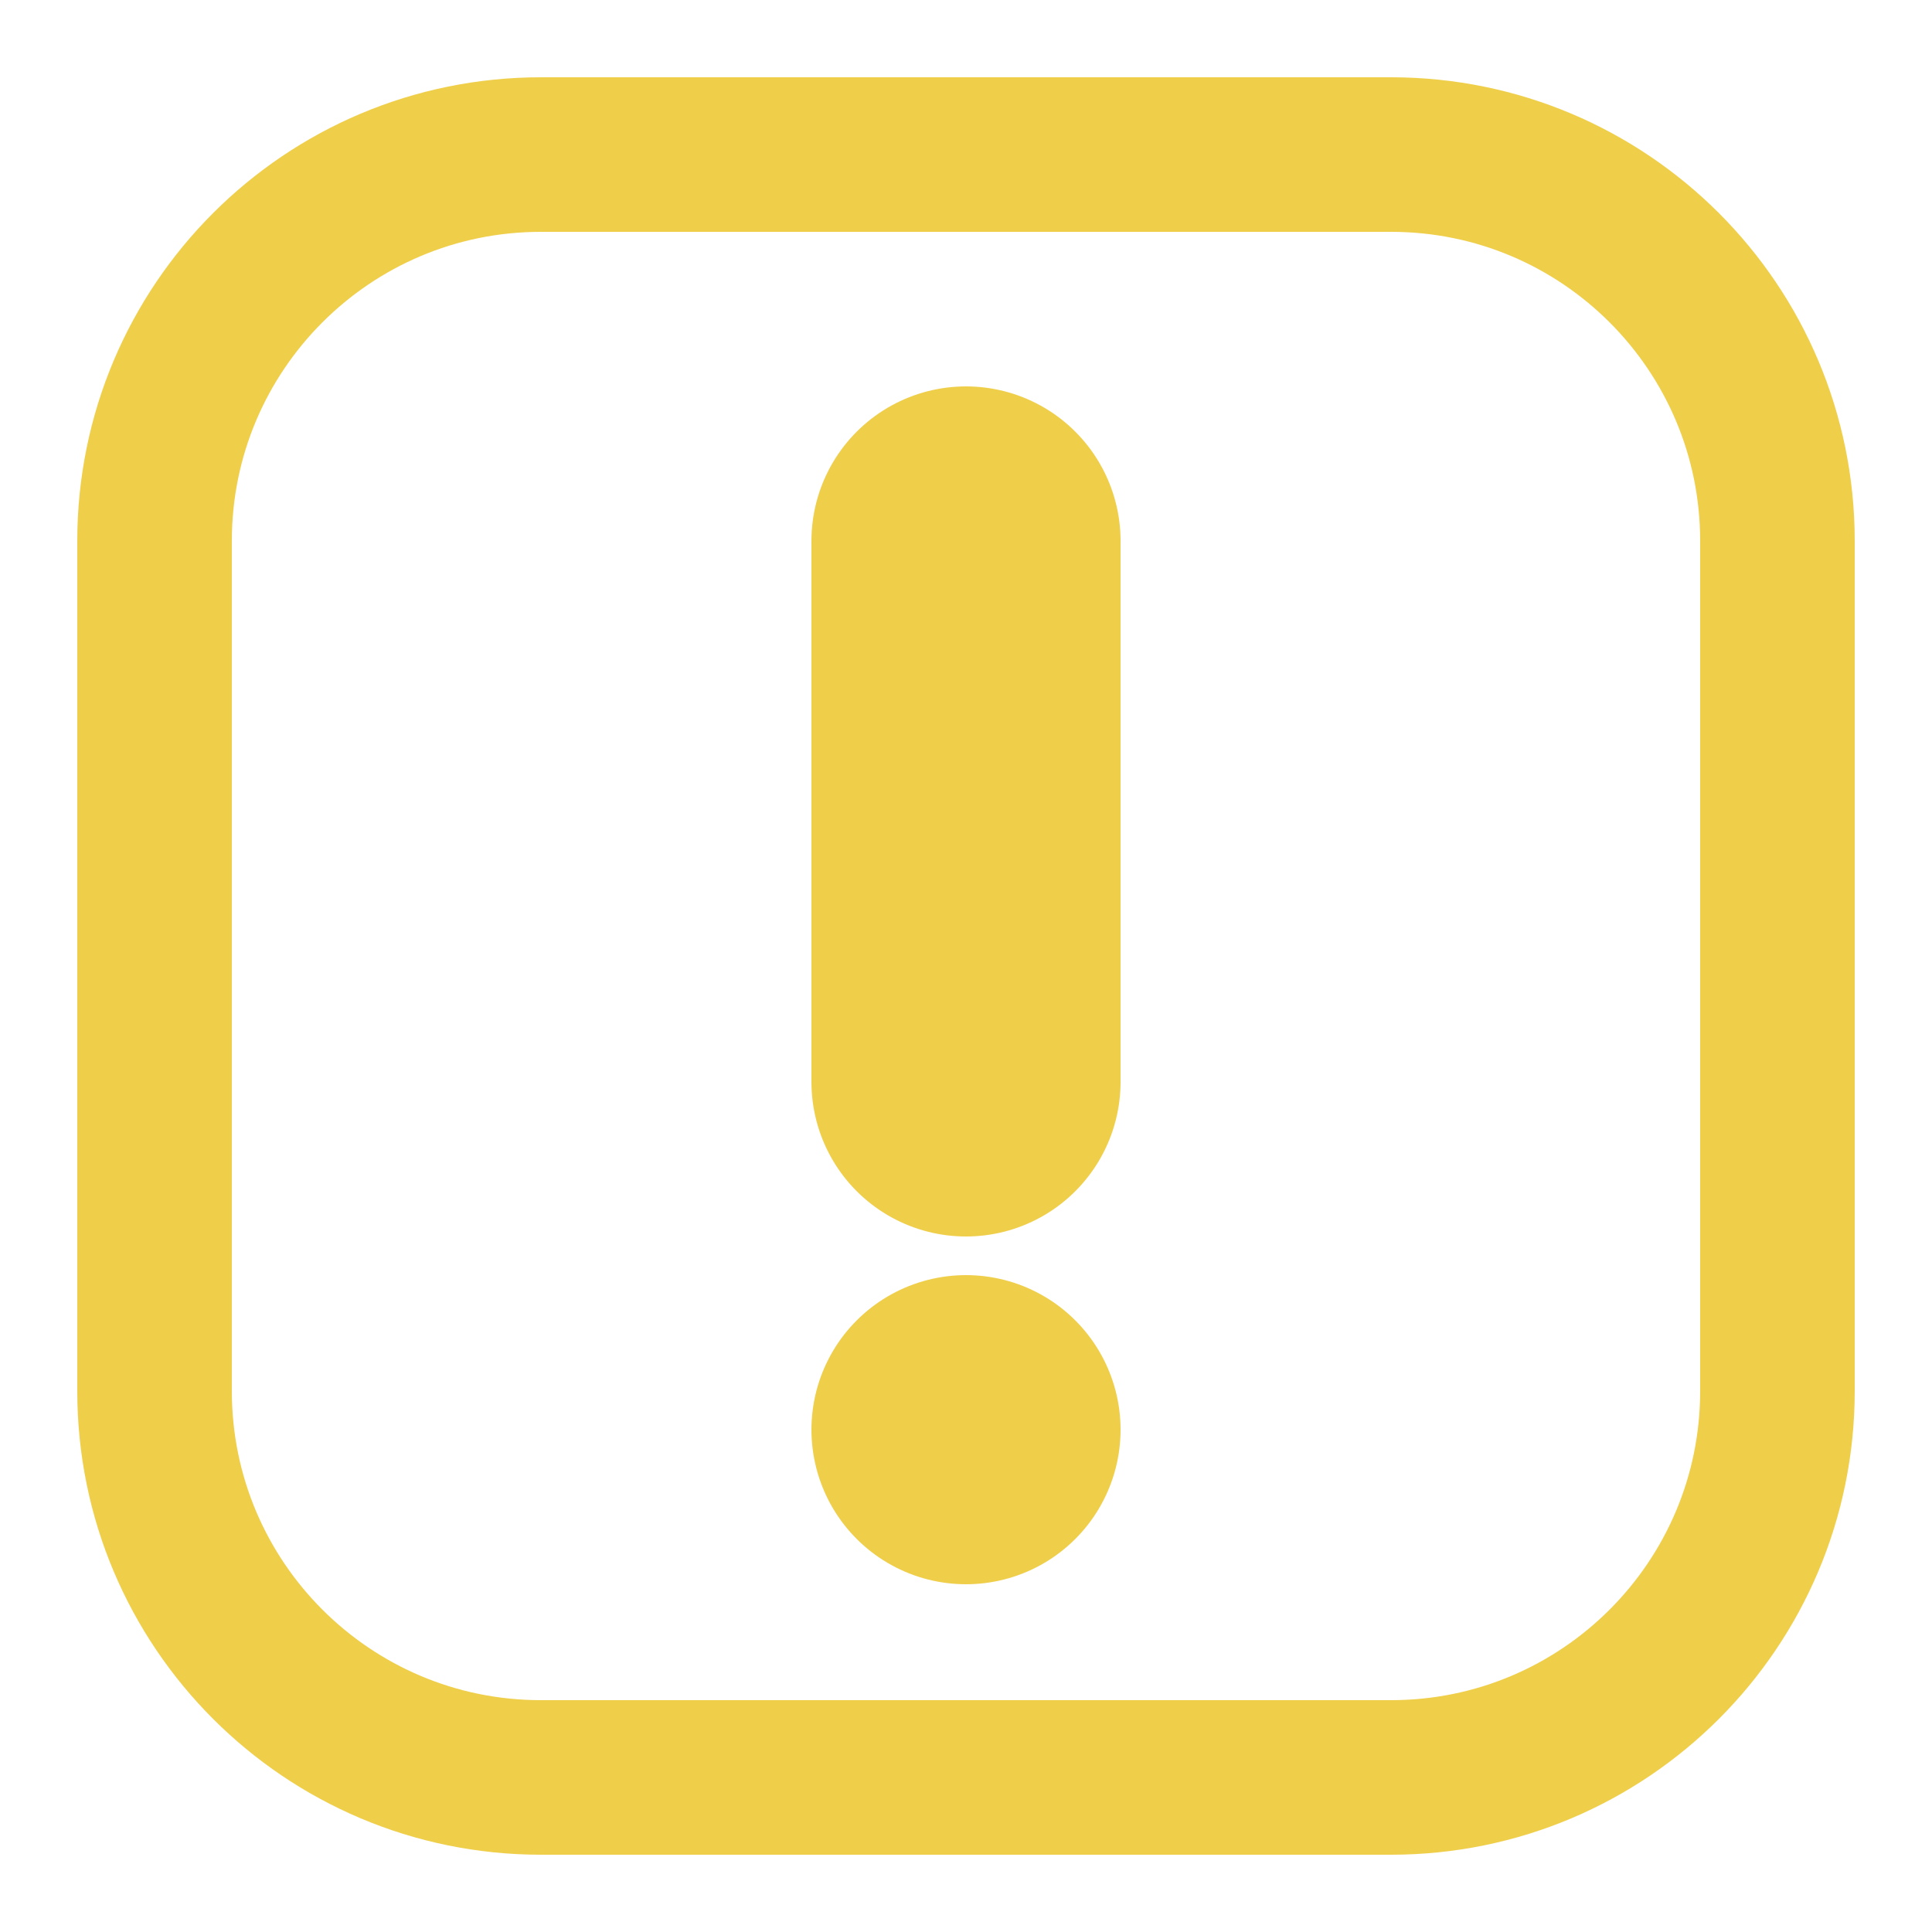
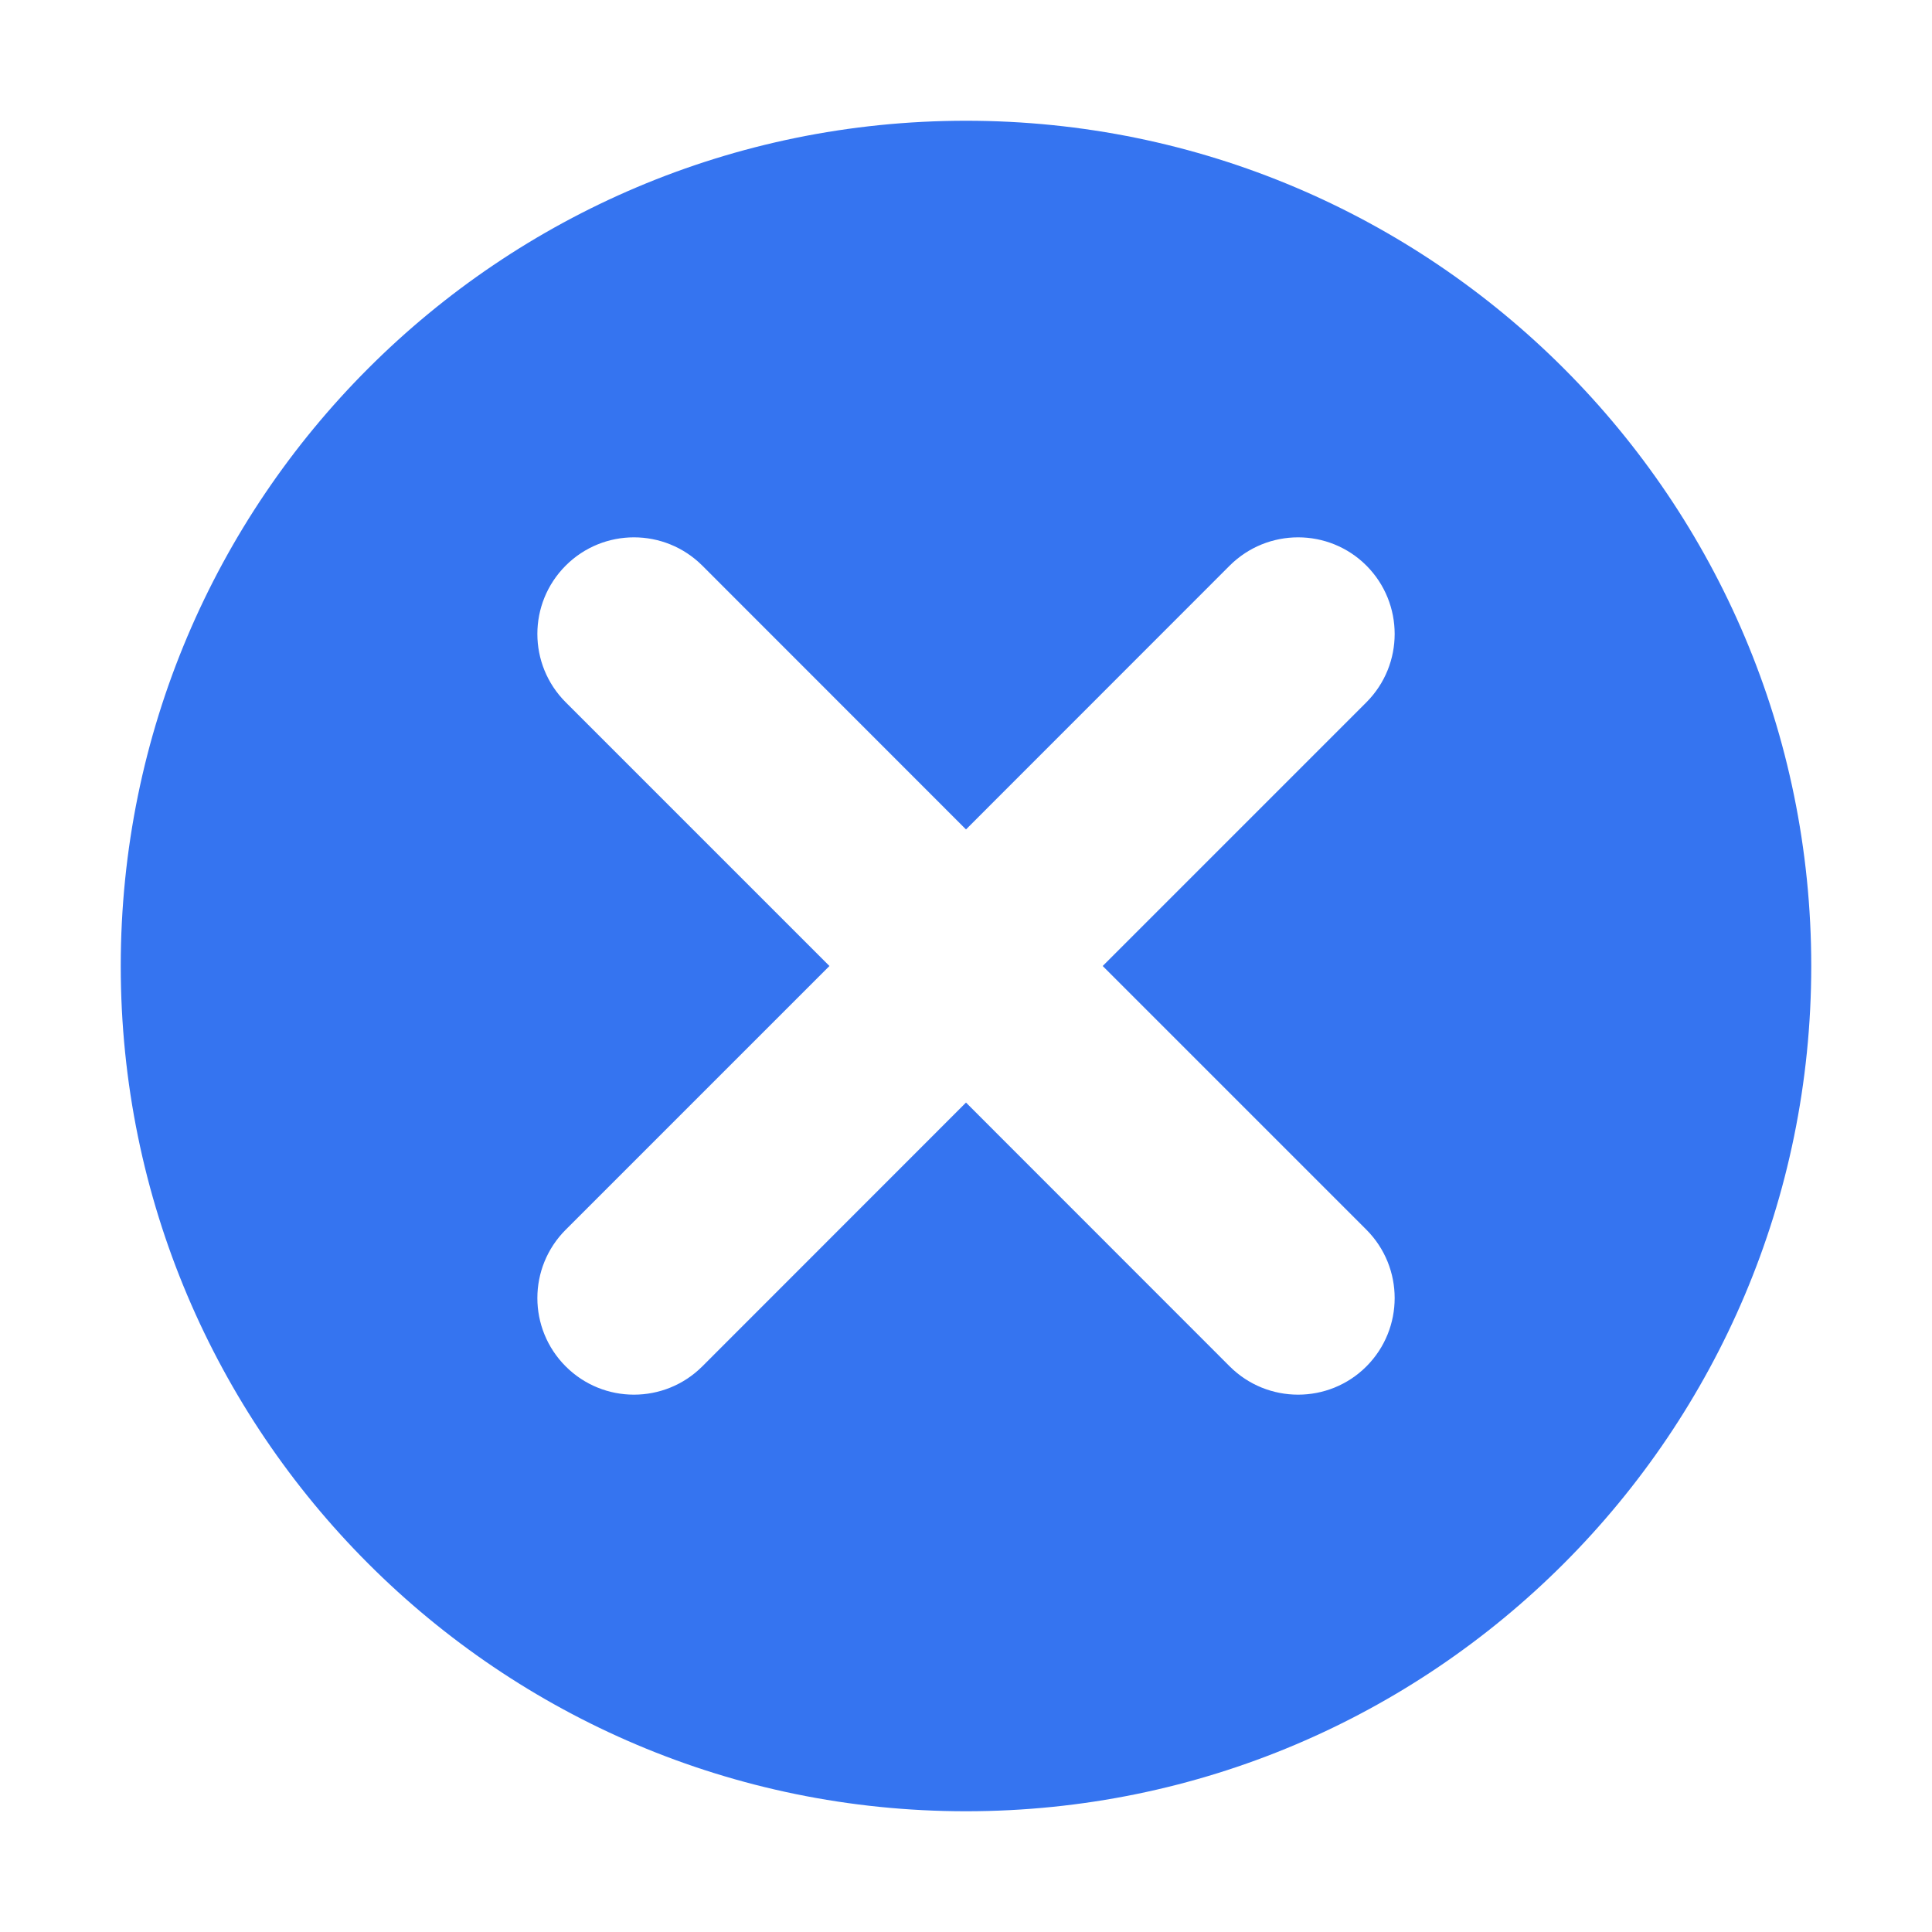
- <svg xmlns="http://www.w3.org/2000/svg" version="1.1" id="Capa_1" x="0px" y="0px" width="20px" height="20px" viewBox="0 0 50 50" style="enable-background:new 0 0 50 50;" xml:space="preserve">
-   <rect x="4" y="4" rx="10" ry="10" width="42" height="42" style="fill:none;stroke:#EFCE4A;stroke-width:4" />
-   <line style="fill:none;stroke:#EFCE4A;stroke-width:8;stroke-linecap:round;stroke-miterlimit:10;" x1="25" y1="14" x2="25" y2="28" />
-   <line style="fill:none;stroke:#EFCE4A;stroke-width:8;stroke-linecap:round;stroke-miterlimit:10;" x1="25" y1="37" x2="25" y2="37" />
+ <svg xmlns="http://www.w3.org/2000/svg" width="16" height="16" viewBox="0 0 16 16" fill="none">
+   <path fill-rule="evenodd" clip-rule="evenodd" d="M8 15C11.866 15 15 11.866 15 8C15 4.134 11.866 1 8 1C4.134 1 1 4.134 1 8C1 11.866 4.134 15 8 15ZM5.816 4.684C5.503 4.372 4.997 4.372 4.685 4.684C4.372 4.997 4.372 5.503 4.685 5.816L6.869 8L4.685 10.184C4.372 10.497 4.372 11.003 4.685 11.316C4.997 11.628 5.503 11.628 5.816 11.316L8 9.131L10.184 11.316C10.497 11.628 11.004 11.628 11.316 11.316C11.628 11.003 11.628 10.497 11.316 10.184L9.132 8L11.316 5.816C11.628 5.503 11.628 4.997 11.316 4.684C11.004 4.372 10.497 4.372 10.184 4.684L8 6.869L5.816 4.684Z" fill="#3574F0" />
</svg>
